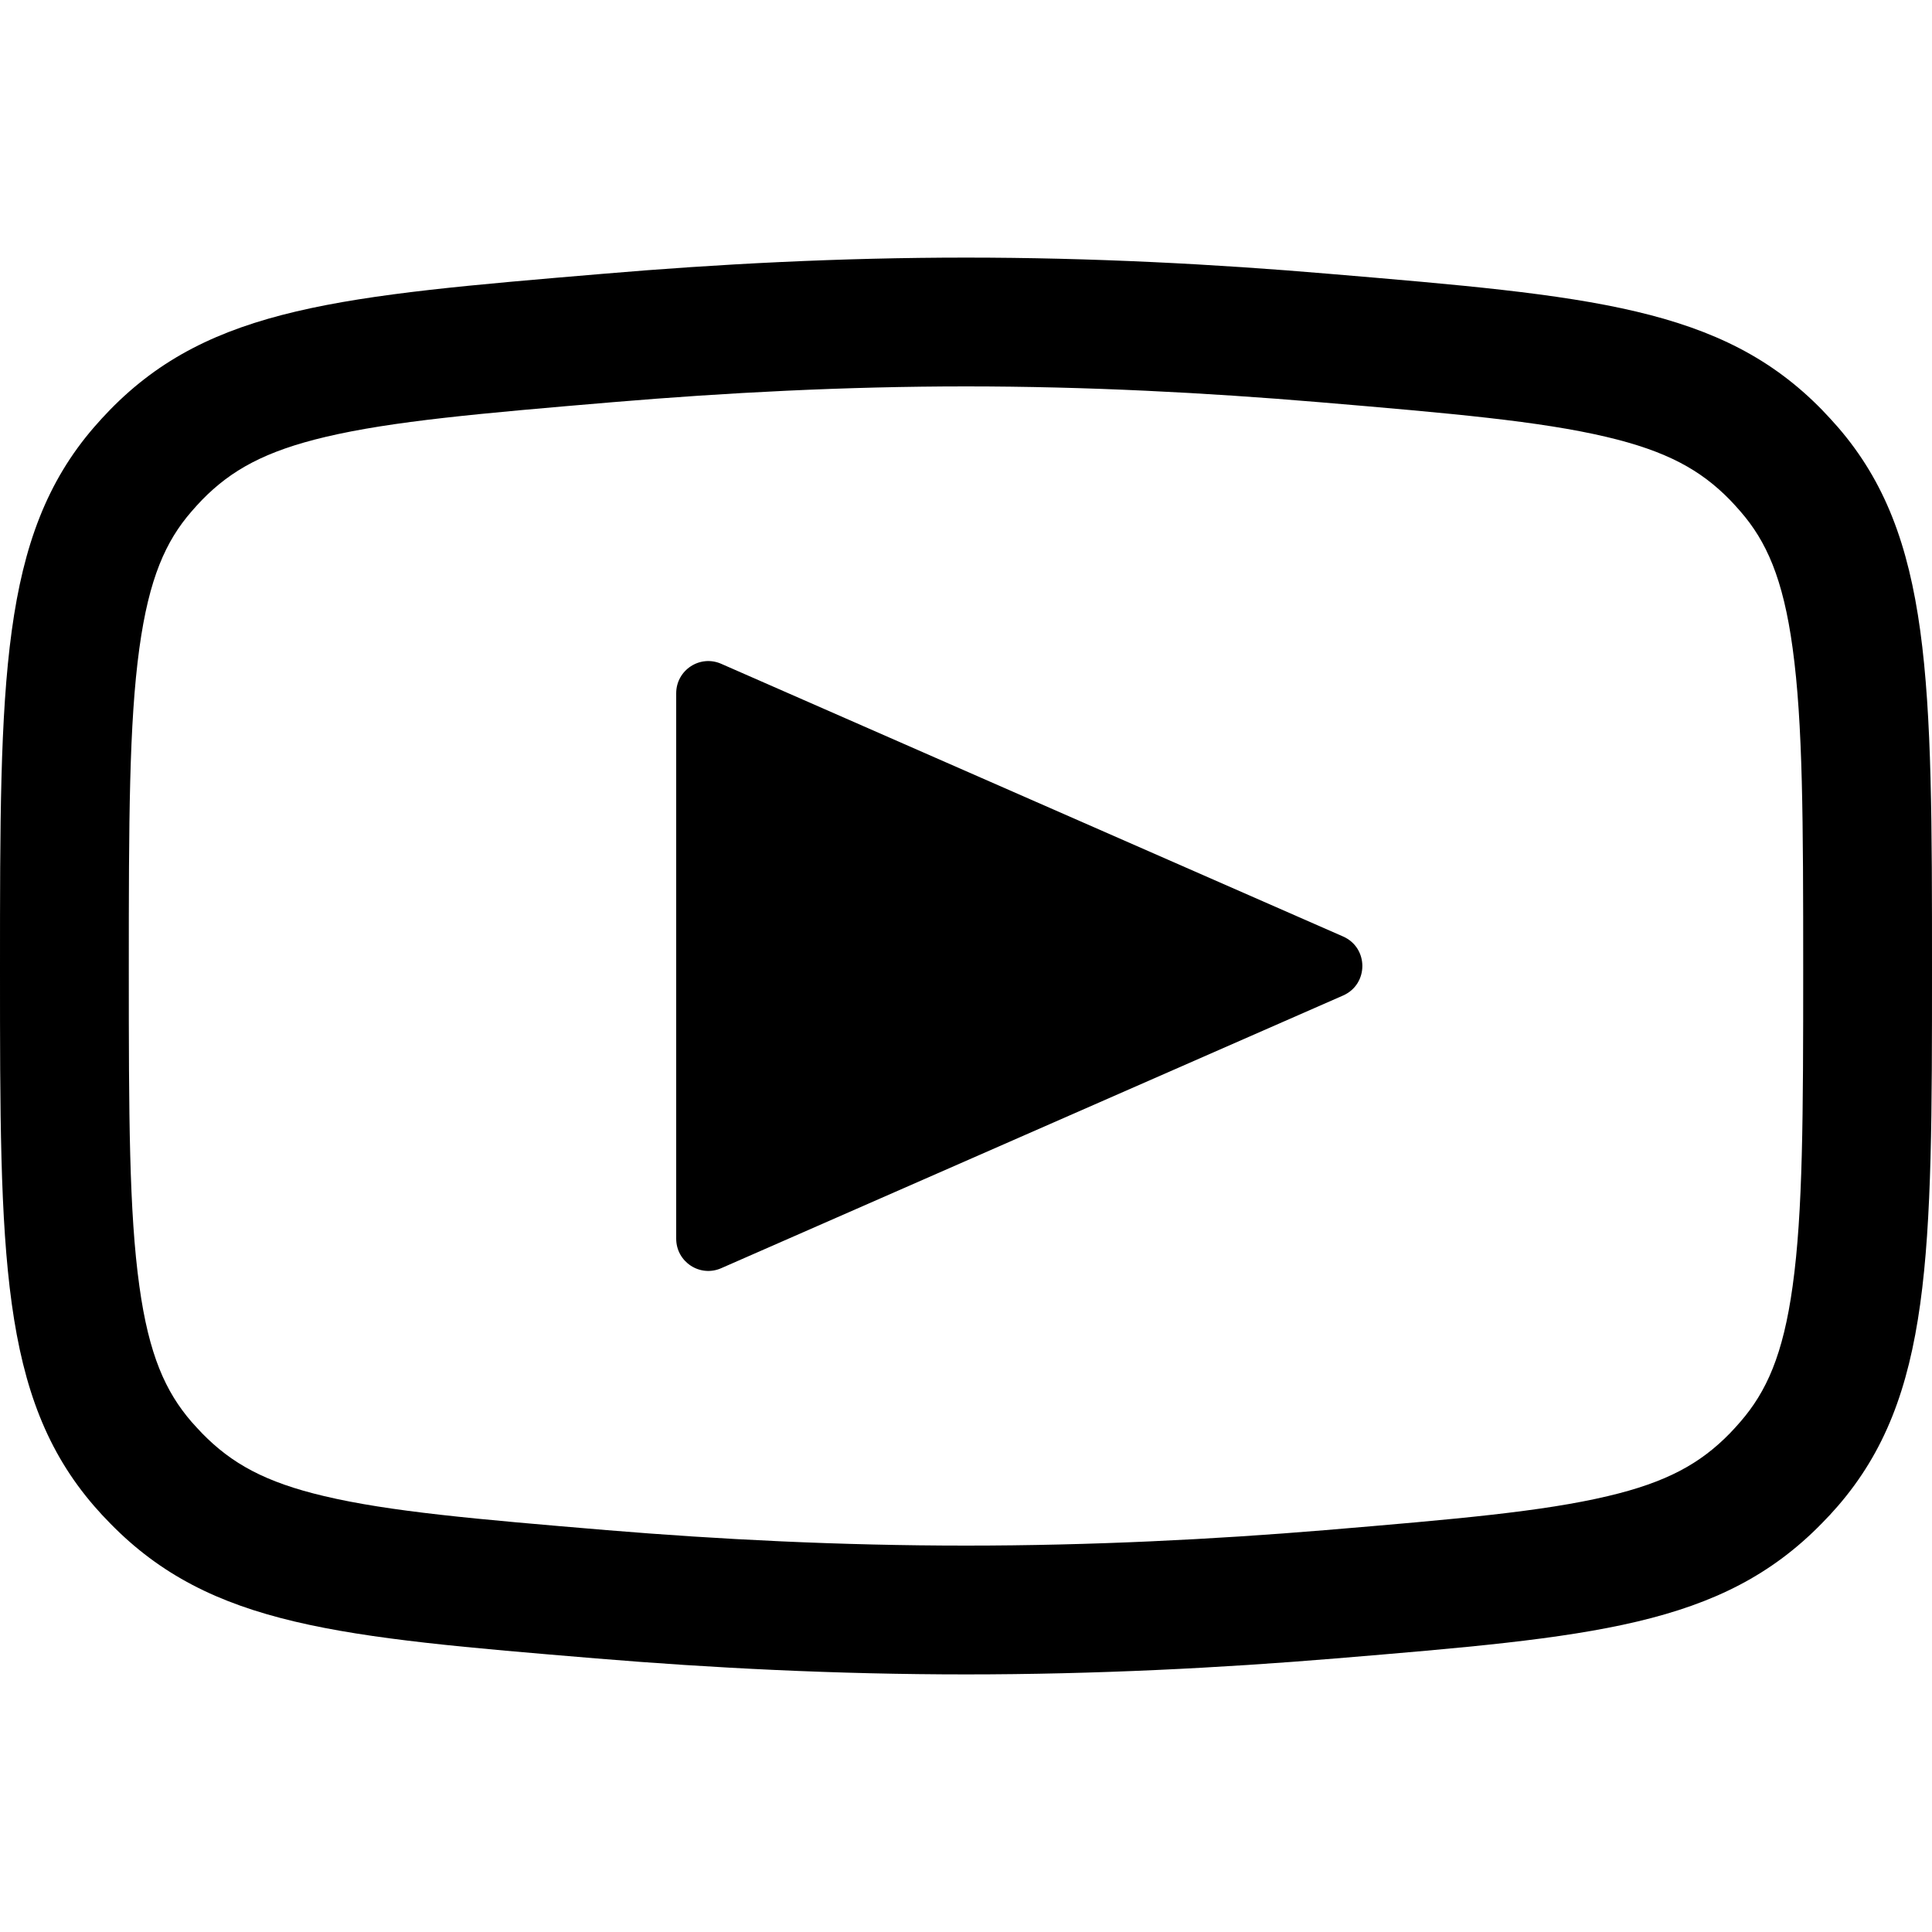
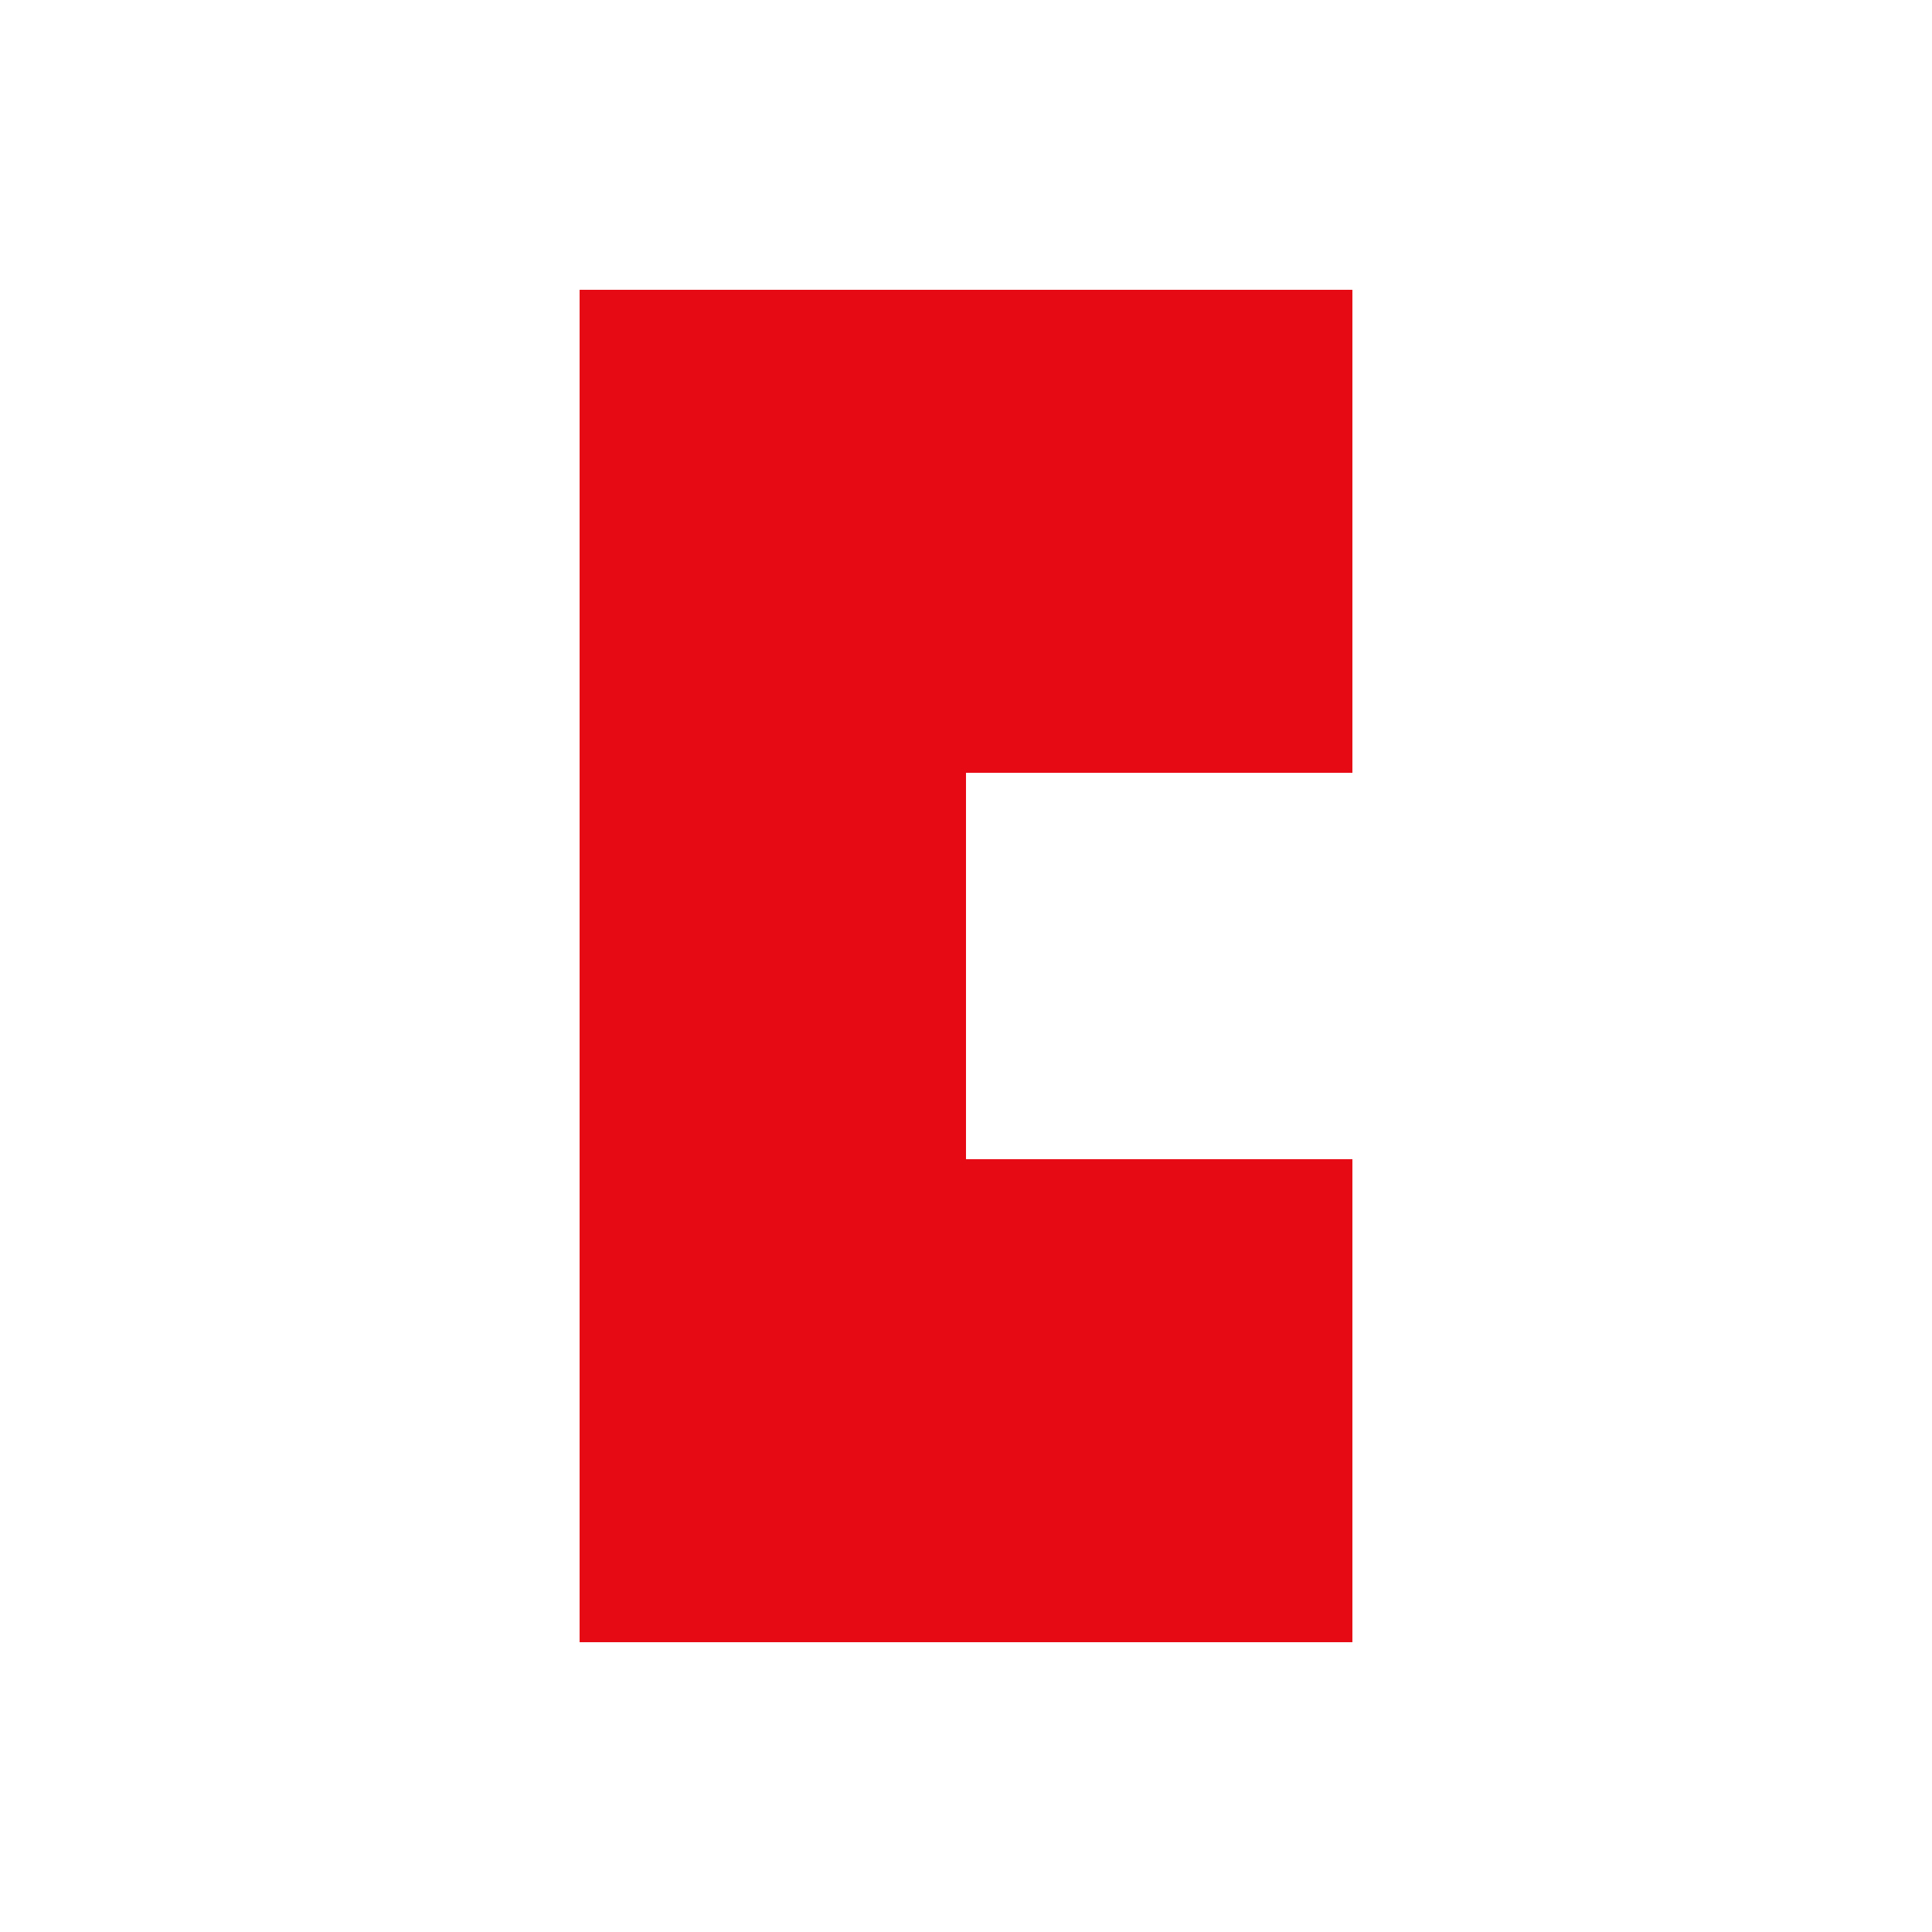
- <svg xmlns="http://www.w3.org/2000/svg" width="15" height="15" viewBox="0 0 15 15" fill="none">
-   <path fill-rule="evenodd" clip-rule="evenodd" d="M4.764 3.122C5.632 3.049 6.561 3 7.5 3C8.439 3 9.368 3.049 10.236 3.122C11.28 3.21 11.955 3.27 12.472 3.392C12.943 3.503 13.205 3.65 13.431 3.881C13.455 3.906 13.49 3.944 13.513 3.971C13.713 4.201 13.844 4.489 13.918 5.033C13.998 5.616 14 6.376 14 7.525C14 8.66 13.998 9.41 13.918 9.985C13.844 10.521 13.714 10.806 13.512 11.039C13.49 11.065 13.454 11.104 13.43 11.129C13.201 11.363 12.941 11.508 12.482 11.616C11.975 11.736 11.314 11.794 10.288 11.88C9.419 11.952 8.476 12 7.5 12C6.524 12 5.581 11.952 4.712 11.88C3.686 11.794 3.025 11.736 2.518 11.616C2.059 11.508 1.799 11.363 1.57 11.129C1.546 11.104 1.51 11.065 1.487 11.039C1.286 10.806 1.156 10.521 1.082 9.985C1.002 9.41 1 8.66 1 7.525C1 6.376 1.002 5.616 1.082 5.033C1.157 4.489 1.287 4.201 1.487 3.971C1.51 3.944 1.545 3.906 1.569 3.881C1.795 3.65 2.058 3.503 2.528 3.392C3.045 3.27 3.72 3.21 4.764 3.122ZM0 7.525C0 5.283 0 4.162 0.73 3.317C0.766 3.275 0.815 3.222 0.854 3.182C1.634 2.383 2.65 2.297 4.68 2.126C5.569 2.05 6.527 2 7.5 2C8.473 2 9.431 2.05 10.32 2.126C12.35 2.297 13.366 2.383 14.146 3.182C14.185 3.222 14.233 3.275 14.27 3.317C15 4.162 15 5.283 15 7.525C15 9.74 15 10.848 14.269 11.693C14.233 11.735 14.183 11.789 14.144 11.828C13.363 12.627 12.366 12.71 10.371 12.876C9.48 12.95 8.508 13 7.5 13C6.492 13 5.52 12.95 4.629 12.876C2.634 12.71 1.637 12.627 0.856 11.828C0.817 11.789 0.767 11.735 0.731 11.693C0 10.848 0 9.74 0 7.525ZM5.25 5.383C5.25 5.202 5.435 5.081 5.6 5.154L10.428 7.271C10.627 7.359 10.627 7.641 10.428 7.729L5.6 9.846C5.435 9.919 5.25 9.798 5.25 9.617V5.383Z" fill="currentColor" />
+ <svg xmlns="http://www.w3.org/2000/svg" width="100" height="100" viewBox="0 0 100 100">
+   <rect width="100" height="100" fill="transparent" />
+   <path d="M30,15 L70,15 L70,40 L50,40 L50,60 L70,60 L70,85 L30,85 L30,15 Z" fill="#e60a15" />
</svg>
